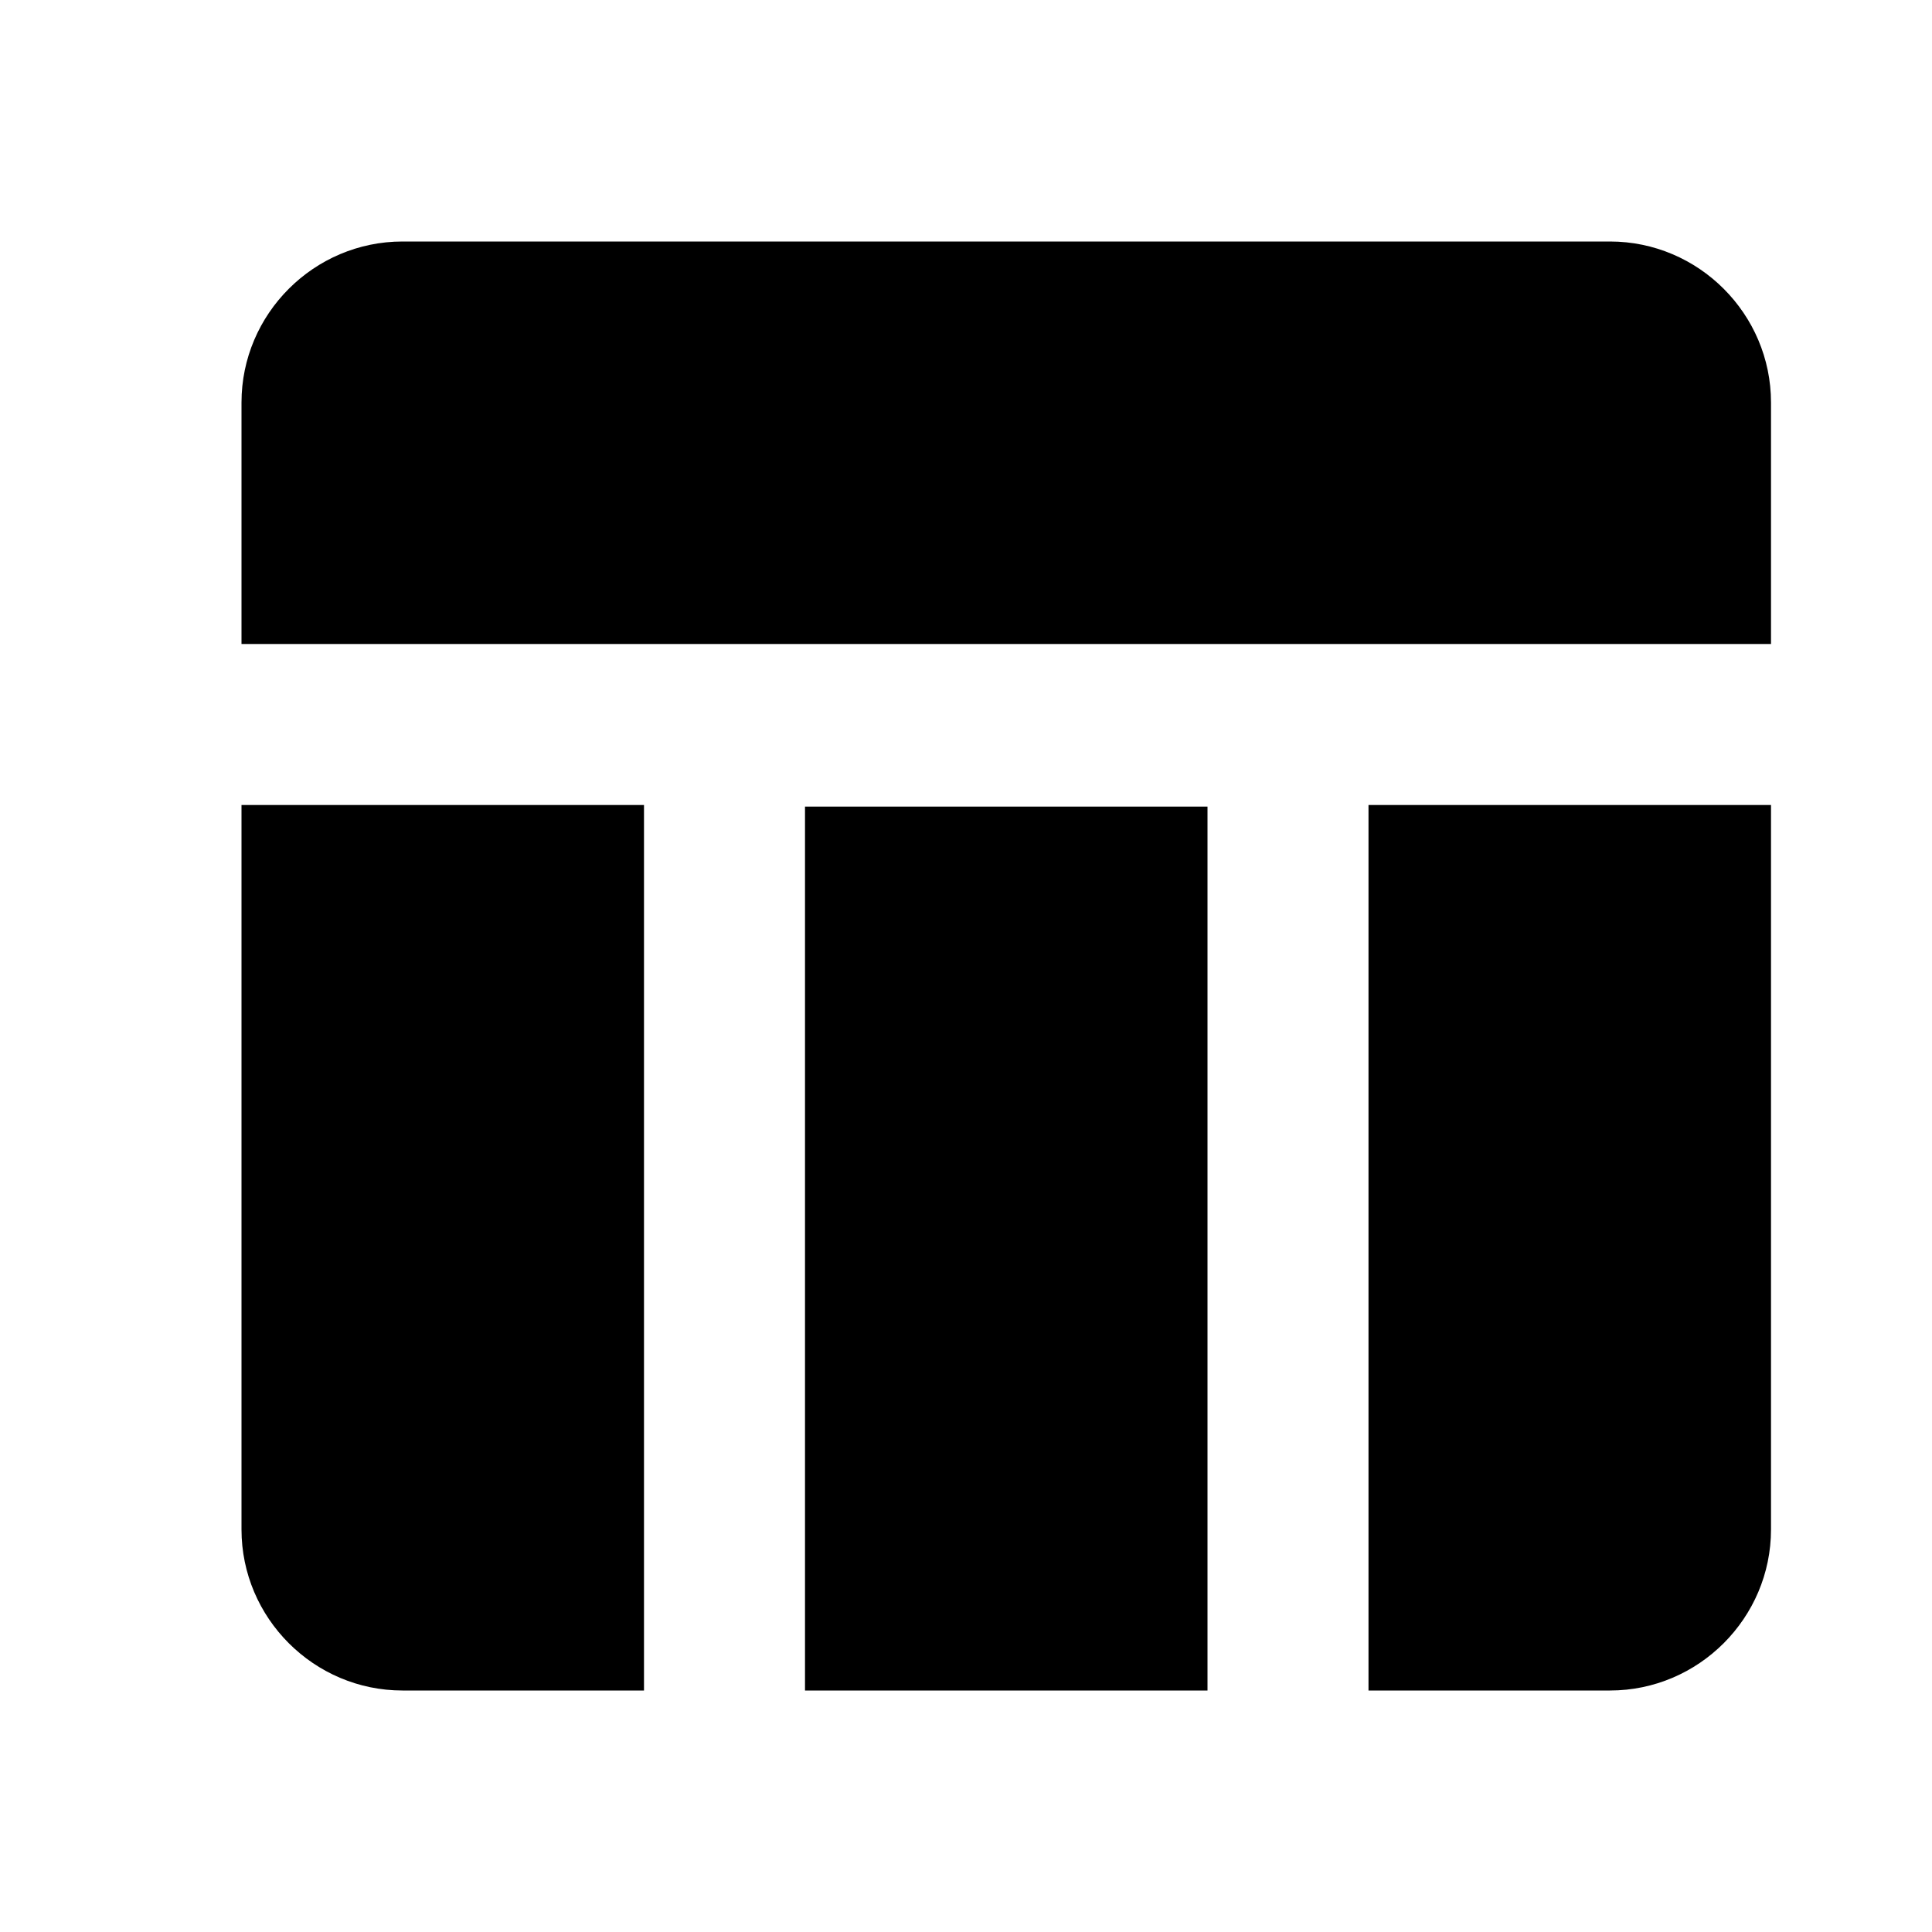
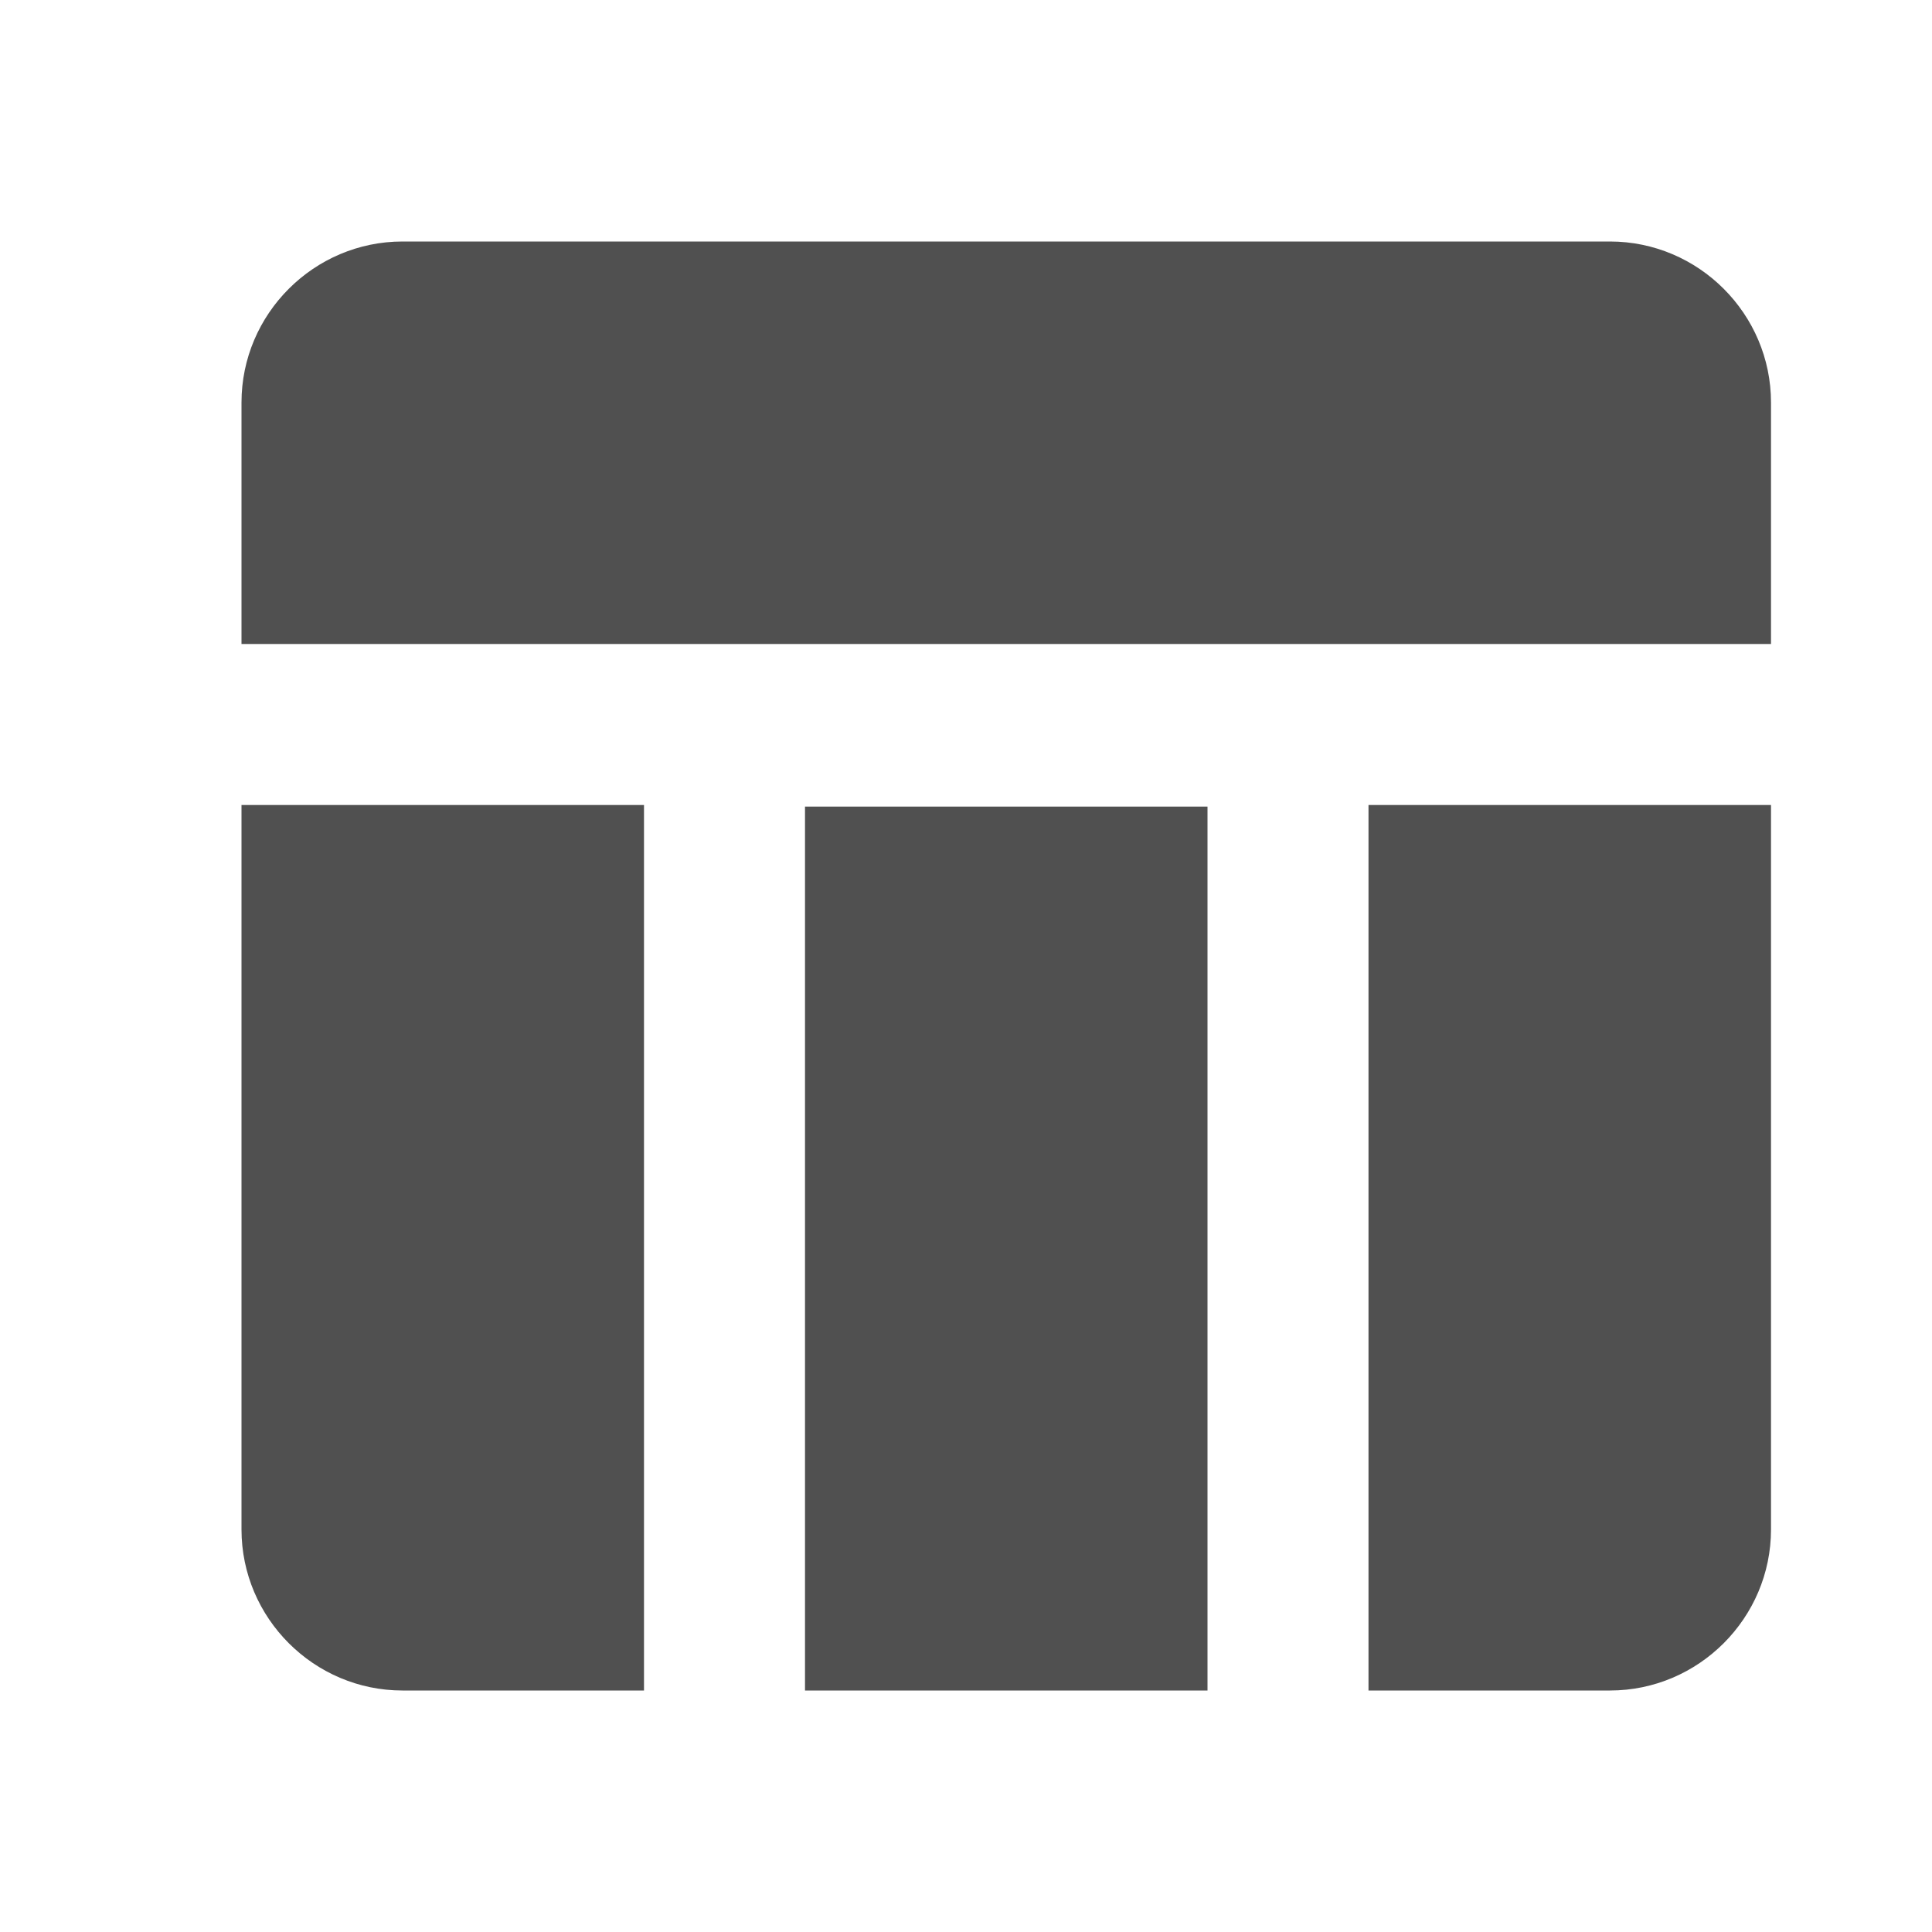
- <svg xmlns="http://www.w3.org/2000/svg" width="24" height="24" viewBox="0 0 24 24">
-   <path fill="none" d="M0 0h24v24H0V0z" />
-   <path d="M10 10.02h5V21h-5zM17 21h3c1.1 0 2-.9 2-2v-9h-5v11zm3-18H5c-1.1 0-2 .9-2 2v3h19V5c0-1.1-.9-2-2-2zM3 19c0 1.1.9 2 2 2h3V10H3v9z" />
+ <svg xmlns="http://www.w3.org/2000/svg" width="24" height="24" viewBox="0 0 24 24" version="1.1" id="svg828">
+   <defs id="defs832" />
+   <path fill="none" d="M0 0h24v24H0V0z" id="path824" />
+   <path d="M10 10.02h5V21h-5zM17 21h3c1.1 0 2-.9 2-2v-9h-5v11zm3-18H5c-1.1 0-2 .9-2 2v3h19V5c0-1.1-.9-2-2-2zM3 19c0 1.1.9 2 2 2h3V10H3v9z" id="path826" style="fill:#505050;fill-opacity:1" />
</svg>
